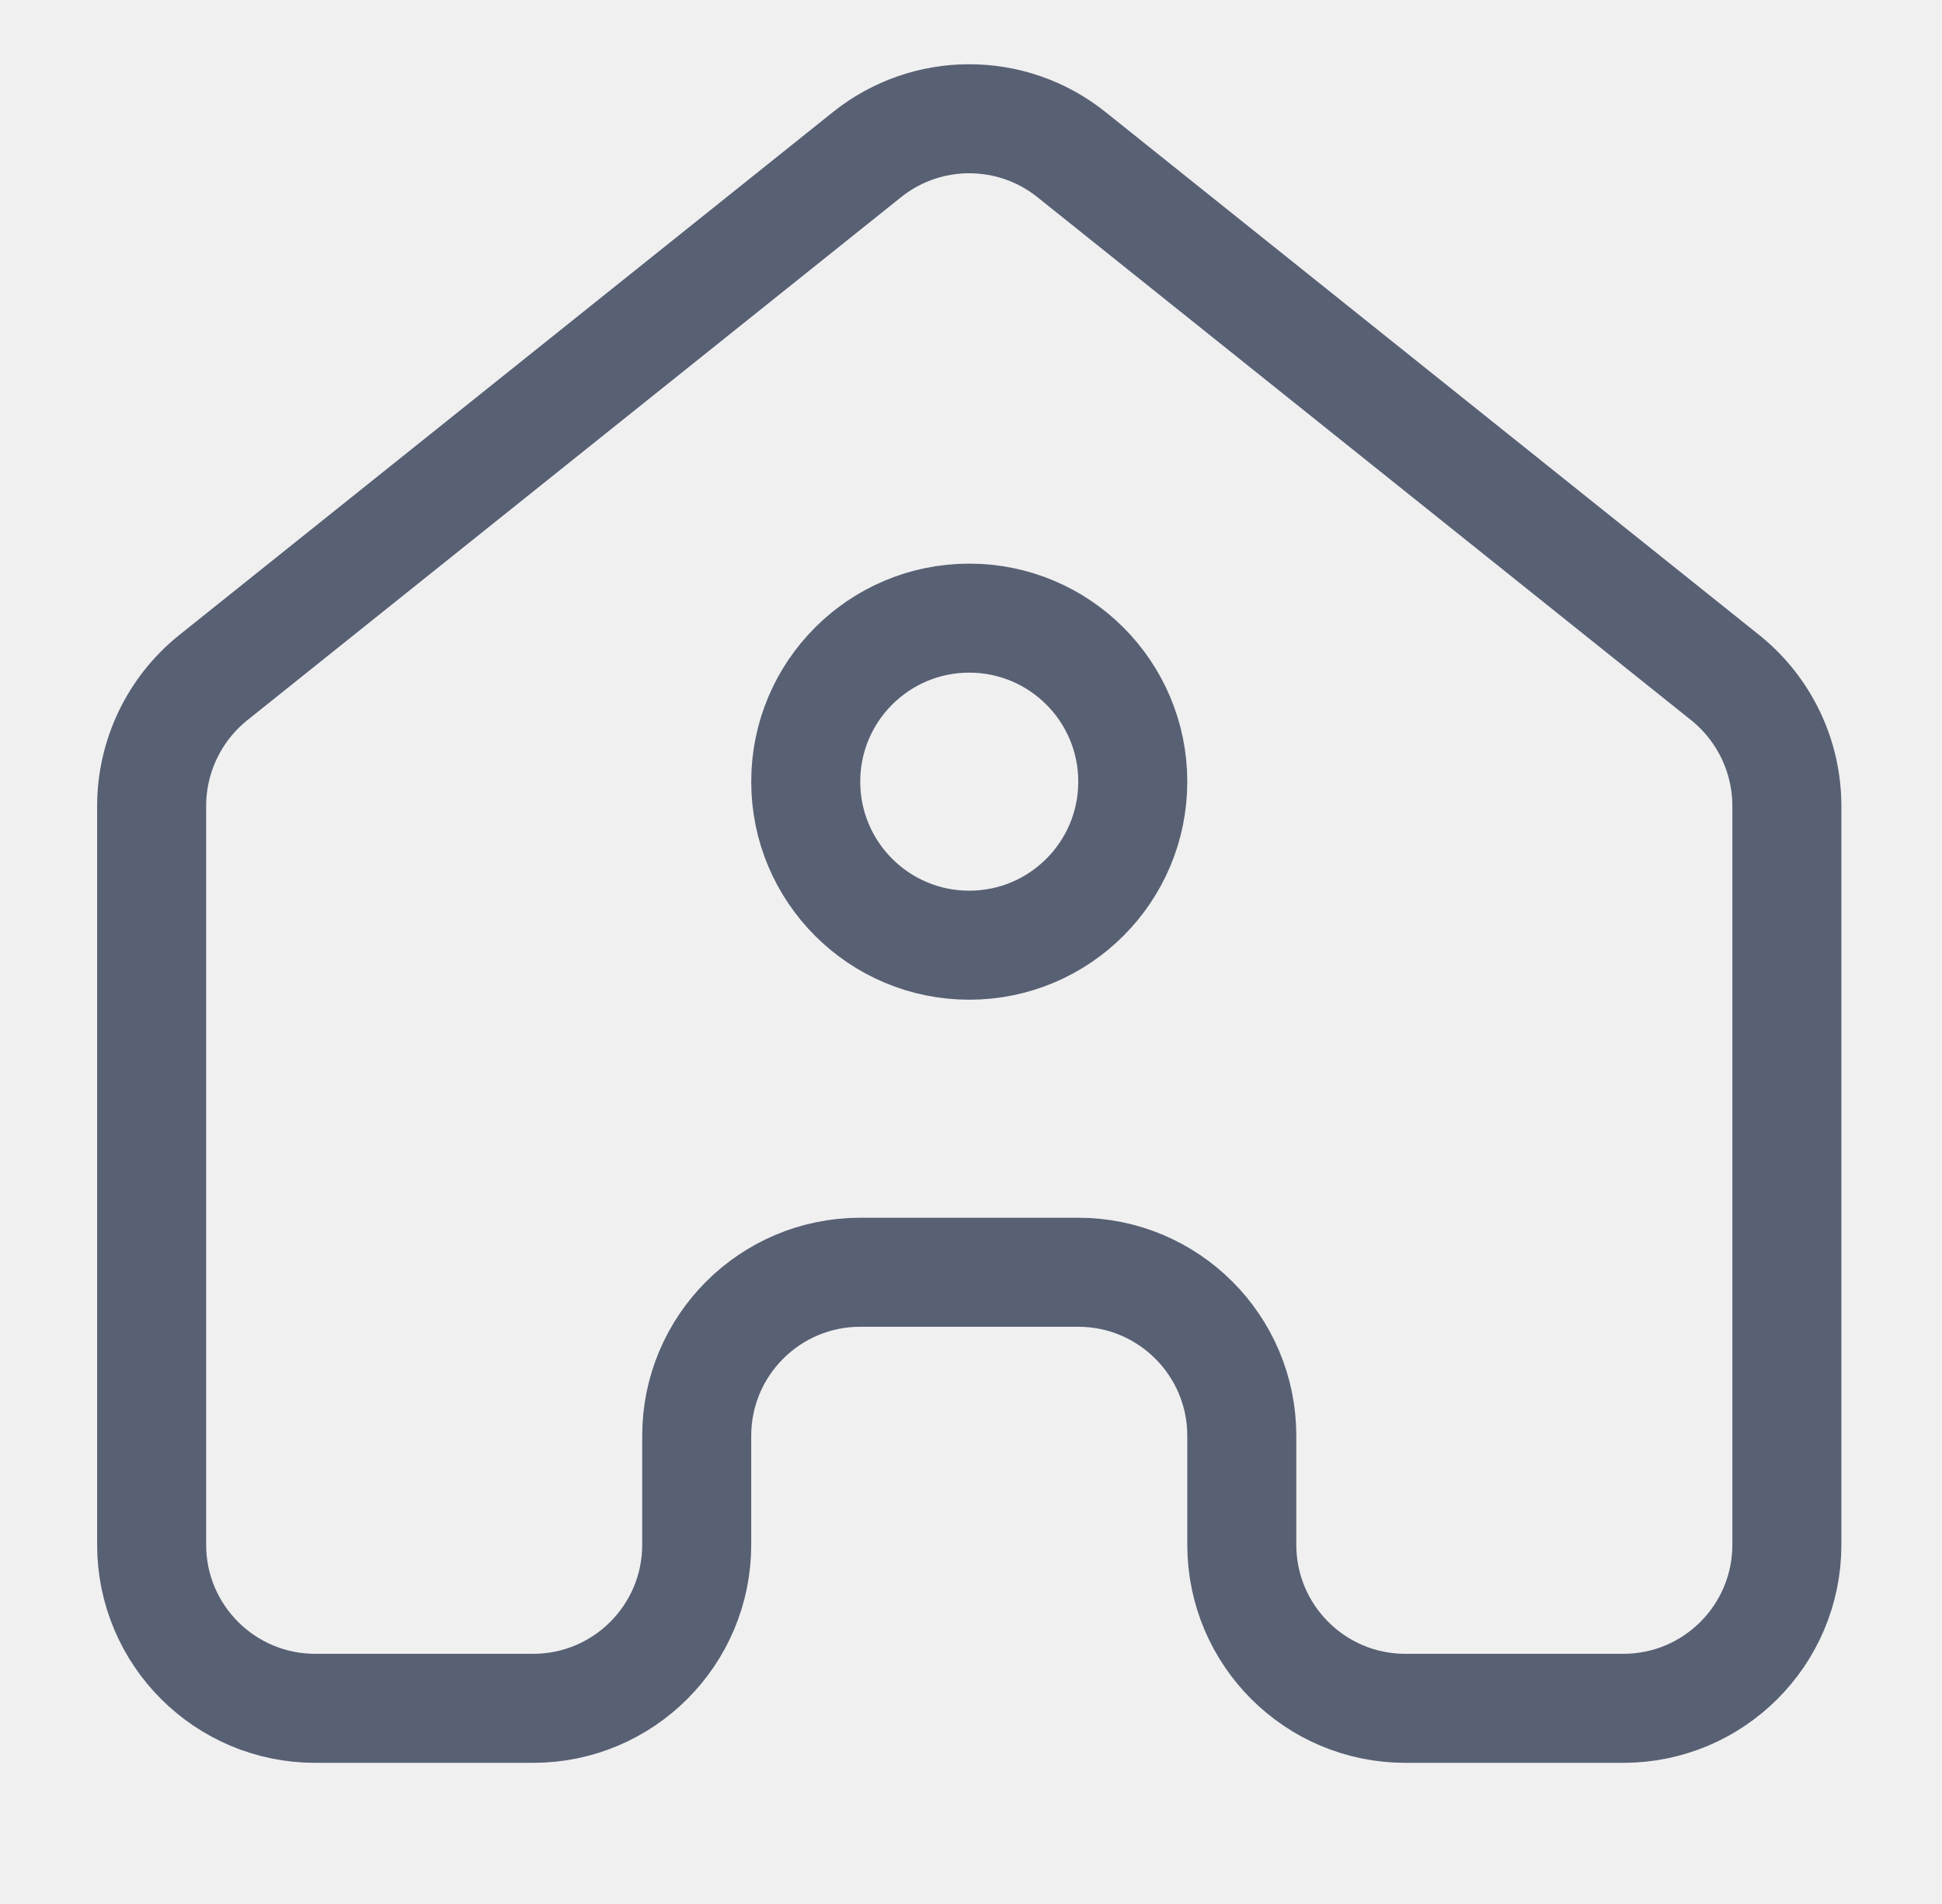
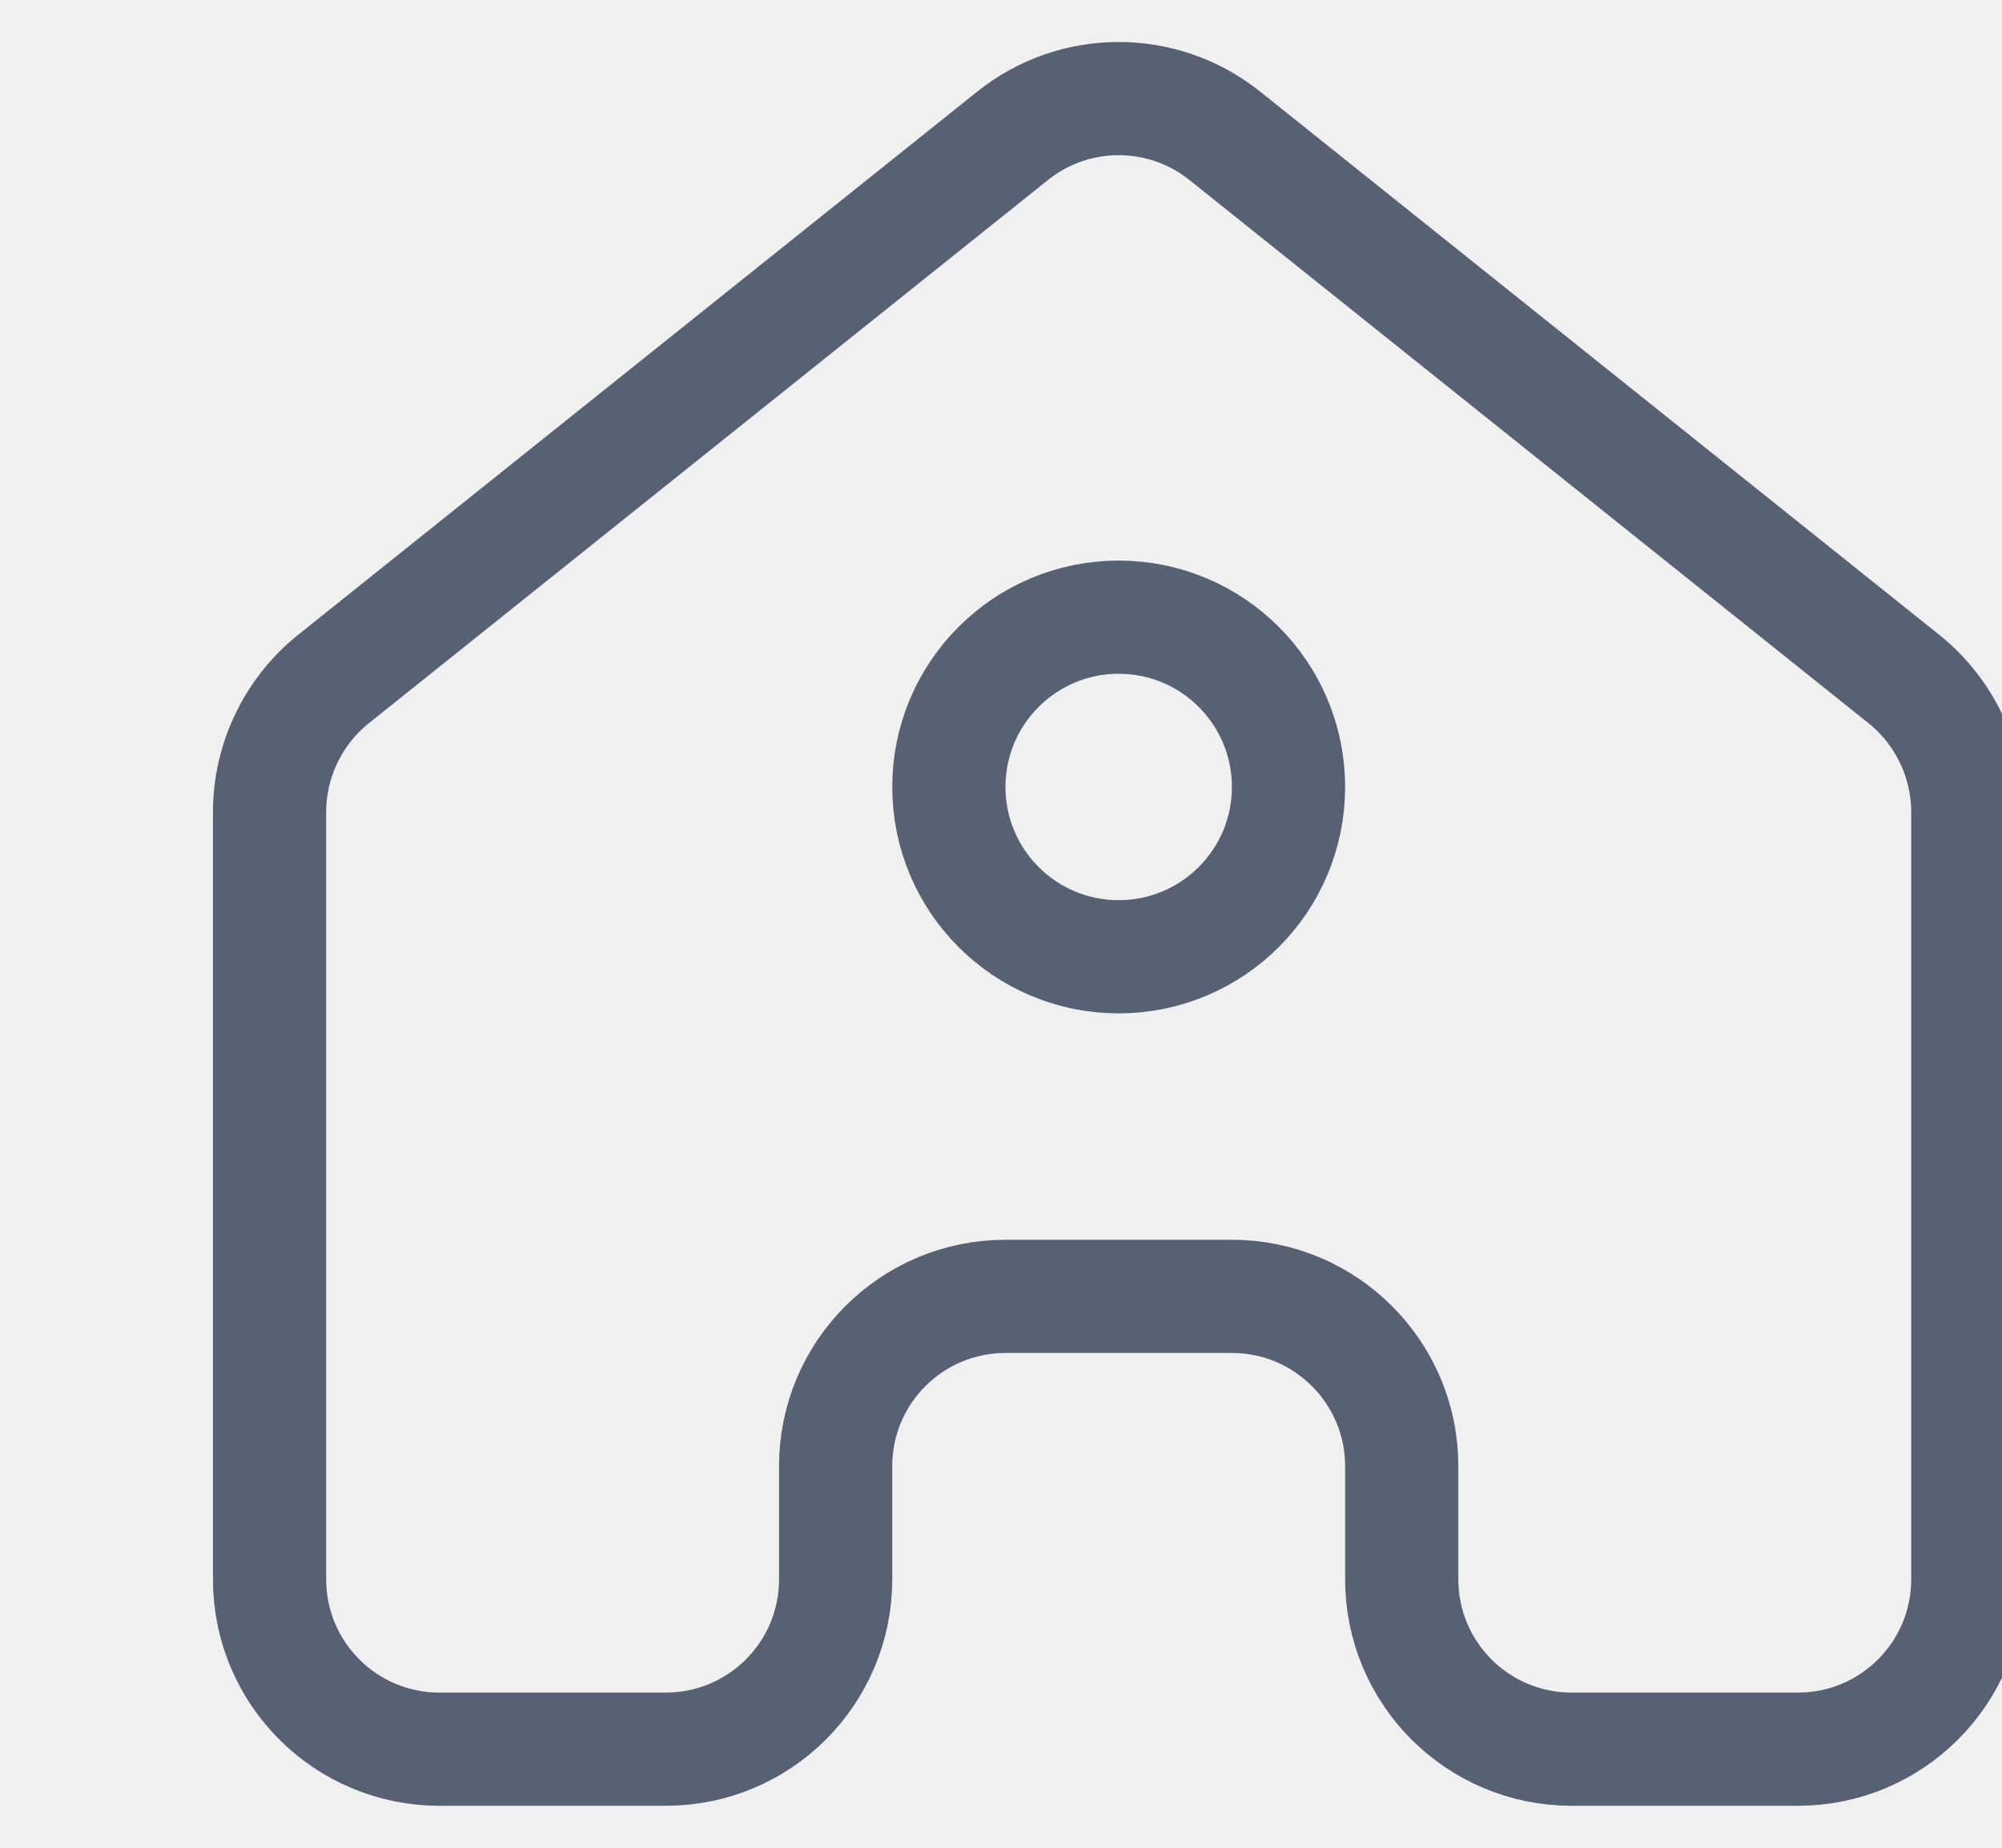
- <svg xmlns="http://www.w3.org/2000/svg" viewBox="-25.891 264.83 17.814 17.464" width="17.814px" height="17.464px" style="enable-background:new 0 0 400 1000;">
+ <svg xmlns="http://www.w3.org/2000/svg" viewBox="-1.881 272.048 17.683 16.323" width="17.683px" height="16.323px" style="enable-background:new 0 0 400 1000;">
  <defs>
-     <style>.cls-1,.cls-100,.cls-101,.cls-103,.cls-104,.cls-109,.cls-117,.cls-118,.cls-126,.cls-133,.cls-134,.cls-137,.cls-149,.cls-152,.cls-153,.cls-154,.cls-156,.cls-157,.cls-158,.cls-165,.cls-17,.cls-18,.cls-19,.cls-20,.cls-22,.cls-23,.cls-27,.cls-28,.cls-29,.cls-3,.cls-30,.cls-31,.cls-37,.cls-38,.cls-4,.cls-40,.cls-41,.cls-42,.cls-45,.cls-46,.cls-47,.cls-5,.cls-66,.cls-67,.cls-68,.cls-7,.cls-83,.cls-87,.cls-9,.cls-92,.cls-93,.cls-97,.cls-99{fill:none;}.cls-127,.cls-166,.cls-2,.cls-33,.cls-91{fill:#4262f0;}.cls-100,.cls-11,.cls-125,.cls-127,.cls-134,.cls-137,.cls-138,.cls-148,.cls-166,.cls-2,.cls-40,.cls-41,.cls-87,.cls-91{stroke:#4262f0;}.cls-10,.cls-100,.cls-101,.cls-103,.cls-104,.cls-107,.cls-109,.cls-11,.cls-12,.cls-126,.cls-13,.cls-132,.cls-148,.cls-157,.cls-158,.cls-16,.cls-166,.cls-171,.cls-19,.cls-2,.cls-20,.cls-27,.cls-28,.cls-29,.cls-37,.cls-38,.cls-4,.cls-41,.cls-43,.cls-44,.cls-45,.cls-66,.cls-67,.cls-68,.cls-7,.cls-81,.cls-84,.cls-85,.cls-87,.cls-92,.cls-93,.cls-94,.cls-95,.cls-96,.cls-99{stroke-miterlimit:10;}.cls-110,.cls-133,.cls-153,.cls-27,.cls-3,.cls-84{stroke:#fff;}.cls-103,.cls-104,.cls-105,.cls-107,.cls-108,.cls-110,.cls-117,.cls-118,.cls-119,.cls-120,.cls-121,.cls-122,.cls-123,.cls-124,.cls-125,.cls-127,.cls-128,.cls-129,.cls-133,.cls-135,.cls-136,.cls-137,.cls-138,.cls-149,.cls-150,.cls-152,.cls-153,.cls-154,.cls-155,.cls-156,.cls-158,.cls-159,.cls-17,.cls-18,.cls-19,.cls-20,.cls-22,.cls-24,.cls-25,.cls-27,.cls-29,.cls-3,.cls-31,.cls-37,.cls-39,.cls-40,.cls-41,.cls-42,.cls-46,.cls-5,.cls-64,.cls-66,.cls-68,.cls-7,.cls-83,.cls-85,.cls-88,.cls-89,.cls-90,.cls-91,.cls-92,.cls-93,.cls-96,.cls-97,.cls-99{stroke-linecap:round;}.cls-105,.cls-108,.cls-110,.cls-117,.cls-118,.cls-119,.cls-120,.cls-121,.cls-122,.cls-123,.cls-124,.cls-125,.cls-127,.cls-128,.cls-129,.cls-133,.cls-134,.cls-135,.cls-136,.cls-137,.cls-138,.cls-149,.cls-150,.cls-153,.cls-154,.cls-155,.cls-159,.cls-165,.cls-17,.cls-18,.cls-22,.cls-23,.cls-24,.cls-25,.cls-3,.cls-30,.cls-31,.cls-35,.cls-39,.cls-40,.cls-42,.cls-46,.cls-47,.cls-5,.cls-64,.cls-83,.cls-88,.cls-89,.cls-90,.cls-91,.cls-97{stroke-linejoin:round;}.cls-10,.cls-108,.cls-150,.cls-154,.cls-157,.cls-158,.cls-16,.cls-23,.cls-25,.cls-28,.cls-29,.cls-30,.cls-31,.cls-35,.cls-39,.cls-4,.cls-47,.cls-5,.cls-7,.cls-85{stroke:#586074;}.cls-24,.cls-6{fill:#7c869c;}.cls-108,.cls-150,.cls-16,.cls-163,.cls-25,.cls-8,.cls-85{fill:#586074;}.cls-148,.cls-21,.cls-86,.cls-9{opacity:0;}.cls-10,.cls-11,.cls-110,.cls-111,.cls-12,.cls-135,.cls-136,.cls-138,.cls-14,.cls-148,.cls-161,.cls-21,.cls-35,.cls-39,.cls-44,.cls-64,.cls-84,.cls-86,.cls-88,.cls-94{fill:#fff;}.cls-101,.cls-12,.cls-13,.cls-159,.cls-17,.cls-19,.cls-42,.cls-67,.cls-68,.cls-88,.cls-89{stroke:#31b491;}.cls-13,.cls-15,.cls-159,.cls-89{fill:#31b491;}.cls-100,.cls-103,.cls-104,.cls-105,.cls-159,.cls-17,.cls-18,.cls-28,.cls-29,.cls-30,.cls-31,.cls-67,.cls-68,.cls-93,.cls-95,.cls-96{stroke-width:2px;}.cls-18,.cls-45,.cls-46,.cls-81,.cls-92,.cls-93{stroke:#f07d42;}.cls-156,.cls-165,.cls-171,.cls-20,.cls-38,.cls-43,.cls-83,.cls-94{stroke:#ec4243;}.cls-107,.cls-132,.cls-22,.cls-90,.cls-99{stroke:#1f2229;}.cls-23{stroke-linecap:square;}.cls-24,.cls-64{stroke:#7c869c;}.cls-171,.cls-26,.cls-43{fill:#ec4243;}.cls-32,.cls-81{fill:#f07d42;}.cls-105,.cls-120,.cls-34{fill:#99a1b2;}.cls-36{clip-path:url(#clip-path);}.cls-104,.cls-37,.cls-44{stroke:#d3d7de;}.cls-48{fill:#ec1c24;}.cls-49{fill:#0057a7;}.cls-50{fill:#006838;}.cls-51{fill:#f48120;}.cls-52{fill:url(#linear-gradient);}.cls-53{fill:url(#linear-gradient-2);}.cls-54{fill:url(#linear-gradient-3);}.cls-55{fill:url(#linear-gradient-4);}.cls-56{fill:url(#linear-gradient-5);}.cls-57{fill:url(#linear-gradient-6);}.cls-58{fill:url(#linear-gradient-7);}.cls-59{fill:url(#linear-gradient-8);}.cls-60{fill:url(#linear-gradient-9);}.cls-61{fill:url(#linear-gradient-10);}.cls-62{fill:url(#linear-gradient-11);}.cls-63{fill:url(#linear-gradient-12);}.cls-65{clip-path:url(#clip-path-2);}.cls-103,.cls-105,.cls-117,.cls-120,.cls-66{stroke:#99a1b2;}.cls-69{fill:#e64a19;}.cls-70{fill:#5a2479;}.cls-71{fill:#8034ad;}.cls-72{fill:#f2f2f2;}.cls-73{fill:#f14336;}.cls-74{fill:#d32e2a;}.cls-75{fill:#ffd15c;}.cls-76{fill:#f8b64c;}.cls-77{fill:#40596b;}.cls-78{fill:#cdd6e0;}.cls-79{fill:#ff7058;}.cls-80{fill:#b8642f;}.cls-82{fill:#d3d7de;}.cls-111,.cls-86{fill-opacity:0;}.cls-107,.cls-132,.cls-90{fill:#1f2229;}.cls-132,.cls-90{opacity:0.6;}.cls-155,.cls-95,.cls-96{fill:#636c83;}.cls-135,.cls-136,.cls-155,.cls-95,.cls-96{stroke:#636c83;}.cls-97{stroke:#892320;}.cls-98{fill:#e9b449;}.cls-102{fill:#337eff;}.cls-106{clip-path:url(#clip-path-3);}.cls-107{opacity:0.4;}.cls-108,.cls-127{stroke-width:0.5px;}.cls-109{stroke:#000;}.cls-112{fill:#e2e4e9;}.cls-113,.cls-119,.cls-121{fill:#c5c9d3;}.cls-114,.cls-124,.cls-125{fill:#5a76f2;}.cls-115,.cls-122{fill:#899df5;}.cls-116,.cls-123{fill:#b8c4f9;}.cls-118,.cls-124{stroke:#5a76f2;}.cls-119{stroke:#bdbdbd;}.cls-121{stroke:#c5c9d3;}.cls-122{stroke:#899df5;}.cls-123{stroke:#b8c4f9;}.cls-126{stroke:#757575;}.cls-128{fill:#2b4eee;stroke:#2b4eee;}.cls-129{fill:#133bec;stroke:#133bec;}.cls-130{fill:#6442f0;}.cls-131{fill:#295394;}.cls-133{stroke-width:4px;}.cls-136,.cls-137,.cls-149,.cls-150,.cls-152,.cls-153,.cls-154,.cls-155,.cls-156,.cls-157,.cls-158{stroke-width:1.5px;}.cls-139{fill:url(#linear-gradient-13);}.cls-140{fill:url(#linear-gradient-14);}.cls-141{fill:url(#linear-gradient-15);}.cls-142{fill:url(#linear-gradient-16);}.cls-143{fill:url(#linear-gradient-17);}.cls-144{fill:url(#linear-gradient-18);}.cls-145{fill:url(#linear-gradient-19);}.cls-146{fill:#2680eb;}.cls-147{fill:red;}.cls-148,.cls-166,.cls-171{stroke-width:0;}.cls-149,.cls-152{stroke:#424857;}.cls-151{fill:#424857;}.cls-160{fill:url(#linear-gradient-20);}.cls-161,.cls-163{fill-rule:evenodd;}.cls-162{fill:#0077b5;}.cls-164{fill:url(#linear-gradient-21);}.cls-167{fill:#1ab6ff;}.cls-168{fill:#207245;}.cls-169{fill:#cb4424;}.cls-170{fill:#c50606;}</style>
+     <style>.cls-1,.cls-100,.cls-101,.cls-103,.cls-104,.cls-109,.cls-117,.cls-118,.cls-126,.cls-133,.cls-134,.cls-137,.cls-149,.cls-152,.cls-153,.cls-154,.cls-156,.cls-157,.cls-158,.cls-165,.cls-17,.cls-18,.cls-19,.cls-20,.cls-22,.cls-23,.cls-27,.cls-28,.cls-29,.cls-3,.cls-30,.cls-31,.cls-37,.cls-38,.cls-4,.cls-40,.cls-41,.cls-42,.cls-45,.cls-46,.cls-47,.cls-5,.cls-66,.cls-67,.cls-68,.cls-7,.cls-83,.cls-87,.cls-9,.cls-92,.cls-93,.cls-97,.cls-99{fill:none;}.cls-127,.cls-166,.cls-2,.cls-33,.cls-91{fill:#586074;}.cls-100,.cls-11,.cls-125,.cls-127,.cls-134,.cls-137,.cls-138,.cls-148,.cls-166,.cls-2,.cls-40,.cls-41,.cls-87,.cls-91{stroke:#586074;}.cls-10,.cls-100,.cls-101,.cls-103,.cls-104,.cls-107,.cls-109,.cls-11,.cls-12,.cls-126,.cls-13,.cls-132,.cls-148,.cls-157,.cls-158,.cls-16,.cls-166,.cls-171,.cls-19,.cls-2,.cls-20,.cls-27,.cls-28,.cls-29,.cls-37,.cls-38,.cls-4,.cls-41,.cls-43,.cls-44,.cls-45,.cls-66,.cls-67,.cls-68,.cls-7,.cls-81,.cls-84,.cls-85,.cls-87,.cls-92,.cls-93,.cls-94,.cls-95,.cls-96,.cls-99{stroke-miterlimit:10;}.cls-110,.cls-133,.cls-153,.cls-27,.cls-3,.cls-84{stroke:#fff;}.cls-103,.cls-104,.cls-105,.cls-107,.cls-108,.cls-110,.cls-117,.cls-118,.cls-119,.cls-120,.cls-121,.cls-122,.cls-123,.cls-124,.cls-125,.cls-127,.cls-128,.cls-129,.cls-133,.cls-135,.cls-136,.cls-137,.cls-138,.cls-149,.cls-150,.cls-152,.cls-153,.cls-154,.cls-155,.cls-156,.cls-158,.cls-159,.cls-17,.cls-18,.cls-19,.cls-20,.cls-22,.cls-24,.cls-25,.cls-27,.cls-29,.cls-3,.cls-31,.cls-37,.cls-39,.cls-40,.cls-41,.cls-42,.cls-46,.cls-5,.cls-64,.cls-66,.cls-68,.cls-7,.cls-83,.cls-85,.cls-88,.cls-89,.cls-90,.cls-91,.cls-92,.cls-93,.cls-96,.cls-97,.cls-99{stroke-linecap:round;}.cls-105,.cls-108,.cls-110,.cls-117,.cls-118,.cls-119,.cls-120,.cls-121,.cls-122,.cls-123,.cls-124,.cls-125,.cls-127,.cls-128,.cls-129,.cls-133,.cls-134,.cls-135,.cls-136,.cls-137,.cls-138,.cls-149,.cls-150,.cls-153,.cls-154,.cls-155,.cls-159,.cls-165,.cls-17,.cls-18,.cls-22,.cls-23,.cls-24,.cls-25,.cls-3,.cls-30,.cls-31,.cls-35,.cls-39,.cls-40,.cls-42,.cls-46,.cls-47,.cls-5,.cls-64,.cls-83,.cls-88,.cls-89,.cls-90,.cls-91,.cls-97{stroke-linejoin:round;}.cls-10,.cls-108,.cls-150,.cls-154,.cls-157,.cls-158,.cls-16,.cls-23,.cls-25,.cls-28,.cls-29,.cls-30,.cls-31,.cls-35,.cls-39,.cls-4,.cls-47,.cls-5,.cls-7,.cls-85{stroke:#586074;}.cls-24,.cls-6{fill:#7c869c;}.cls-108,.cls-150,.cls-16,.cls-163,.cls-25,.cls-8,.cls-85{fill:#586074;}.cls-148,.cls-21,.cls-86,.cls-9{opacity:0;}.cls-10,.cls-11,.cls-110,.cls-111,.cls-12,.cls-135,.cls-136,.cls-138,.cls-14,.cls-148,.cls-161,.cls-21,.cls-35,.cls-39,.cls-44,.cls-64,.cls-84,.cls-86,.cls-88,.cls-94{fill:#fff;}.cls-101,.cls-12,.cls-13,.cls-159,.cls-17,.cls-19,.cls-42,.cls-67,.cls-68,.cls-88,.cls-89{stroke:#31b491;}.cls-13,.cls-15,.cls-159,.cls-89{fill:#31b491;}.cls-100,.cls-103,.cls-104,.cls-105,.cls-159,.cls-17,.cls-18,.cls-28,.cls-29,.cls-30,.cls-31,.cls-67,.cls-68,.cls-93,.cls-95,.cls-96{stroke-width:2px;}.cls-18,.cls-45,.cls-46,.cls-81,.cls-92,.cls-93{stroke:#f07d42;}.cls-156,.cls-165,.cls-171,.cls-20,.cls-38,.cls-43,.cls-83,.cls-94{stroke:#ec4243;}.cls-107,.cls-132,.cls-22,.cls-90,.cls-99{stroke:#1f2229;}.cls-23{stroke-linecap:square;}.cls-24,.cls-64{stroke:#7c869c;}.cls-171,.cls-26,.cls-43{fill:#ec4243;}.cls-32,.cls-81{fill:#f07d42;}.cls-105,.cls-120,.cls-34{fill:#99a1b2;}.cls-36{clip-path:url(#clip-path);}.cls-104,.cls-37,.cls-44{stroke:#d3d7de;}.cls-48{fill:#ec1c24;}.cls-49{fill:#0057a7;}.cls-50{fill:#006838;}.cls-51{fill:#f48120;}.cls-52{fill:url(#linear-gradient);}.cls-53{fill:url(#linear-gradient-2);}.cls-54{fill:url(#linear-gradient-3);}.cls-55{fill:url(#linear-gradient-4);}.cls-56{fill:url(#linear-gradient-5);}.cls-57{fill:url(#linear-gradient-6);}.cls-58{fill:url(#linear-gradient-7);}.cls-59{fill:url(#linear-gradient-8);}.cls-60{fill:url(#linear-gradient-9);}.cls-61{fill:url(#linear-gradient-10);}.cls-62{fill:url(#linear-gradient-11);}.cls-63{fill:url(#linear-gradient-12);}.cls-65{clip-path:url(#clip-path-2);}.cls-103,.cls-105,.cls-117,.cls-120,.cls-66{stroke:#99a1b2;}.cls-69{fill:#e64a19;}.cls-70{fill:#5a2479;}.cls-71{fill:#8034ad;}.cls-72{fill:#f2f2f2;}.cls-73{fill:#f14336;}.cls-74{fill:#d32e2a;}.cls-75{fill:#ffd15c;}.cls-76{fill:#f8b64c;}.cls-77{fill:#40596b;}.cls-78{fill:#cdd6e0;}.cls-79{fill:#ff7058;}.cls-80{fill:#b8642f;}.cls-82{fill:#d3d7de;}.cls-111,.cls-86{fill-opacity:0;}.cls-107,.cls-132,.cls-90{fill:#1f2229;}.cls-132,.cls-90{opacity:0.6;}.cls-155,.cls-95,.cls-96{fill:#636c83;}.cls-135,.cls-136,.cls-155,.cls-95,.cls-96{stroke:#636c83;}.cls-97{stroke:#892320;}.cls-98{fill:#e9b449;}.cls-102{fill:#337eff;}.cls-106{clip-path:url(#clip-path-3);}.cls-107{opacity:0.4;}.cls-108,.cls-127{stroke-width:0.5px;}.cls-109{stroke:#000;}.cls-112{fill:#e2e4e9;}.cls-113,.cls-119,.cls-121{fill:#c5c9d3;}.cls-114,.cls-124,.cls-125{fill:#5a76f2;}.cls-115,.cls-122{fill:#899df5;}.cls-116,.cls-123{fill:#b8c4f9;}.cls-118,.cls-124{stroke:#5a76f2;}.cls-119{stroke:#bdbdbd;}.cls-121{stroke:#c5c9d3;}.cls-122{stroke:#899df5;}.cls-123{stroke:#b8c4f9;}.cls-126{stroke:#757575;}.cls-128{fill:#2b4eee;stroke:#2b4eee;}.cls-129{fill:#133bec;stroke:#133bec;}.cls-130{fill:#6442f0;}.cls-131{fill:#295394;}.cls-133{stroke-width:4px;}.cls-136,.cls-137,.cls-149,.cls-150,.cls-152,.cls-153,.cls-154,.cls-155,.cls-156,.cls-157,.cls-158{stroke-width:1.5px;}.cls-139{fill:url(#linear-gradient-13);}.cls-140{fill:url(#linear-gradient-14);}.cls-141{fill:url(#linear-gradient-15);}.cls-142{fill:url(#linear-gradient-16);}.cls-143{fill:url(#linear-gradient-17);}.cls-144{fill:url(#linear-gradient-18);}.cls-145{fill:url(#linear-gradient-19);}.cls-146{fill:#2680eb;}.cls-147{fill:red;}.cls-148,.cls-166,.cls-171{stroke-width:0;}.cls-149,.cls-152{stroke:#424857;}.cls-151{fill:#424857;}.cls-160{fill:url(#linear-gradient-20);}.cls-161,.cls-163{fill-rule:evenodd;}.cls-162{fill:#0077b5;}.cls-164{fill:url(#linear-gradient-21);}.cls-167{fill:#1ab6ff;}.cls-168{fill:#207245;}.cls-169{fill:#cb4424;}.cls-170{fill:#c50606;}</style>
  </defs>
-   <path class="cls-5" d="M -23 280.5 L -21 280.5 C -20.172 280.5 -19.5 279.828 -19.5 279 L -19.5 278 C -19.5 277.172 -18.828 276.5 -18 276.5 L -16 276.5 C -15.172 276.5 -14.5 277.172 -14.5 278 L -14.5 279 C -14.5 279.828 -13.828 280.5 -13 280.5 L -11 280.5 C -10.172 280.5 -9.5 279.828 -9.5 279 L -9.5 272.22 C -9.501 271.766 -9.707 271.336 -10.06 271.05 L -16.06 266.25 C -16.609 265.809 -17.391 265.809 -17.94 266.25 L -23.94 271.05 C -24.293 271.336 -24.499 271.766 -24.5 272.22 L -24.5 279 C -24.5 279.828 -23.828 280.5 -23 280.5 Z" />
-   <circle class="cls-5" cy="272" r="1.5" cx="-17" />
+   <path class="cls-5" d="M2,287.5H4A1.5,1.5,0,0,0,5.5,286v-1A1.5,1.5,0,0,1,7,283.5H9a1.5,1.5,0,0,1,1.5,1.5v1a1.5,1.5,0,0,0,1.5,1.5h2a1.5,1.5,0,0,0,1.5-1.5v-6.78a1.51,1.51,0,0,0-.56-1.17l-6-4.8a1.5,1.5,0,0,0-1.88,0l-6,4.8a1.51,1.51,0,0,0-.56,1.17V286A1.5,1.5,0,0,0,2,287.5Z" />
+   <circle class="cls-5" cx="8" cy="279" r="1.5" />
+   <rect class="cls-1" y="272" width="16" height="16" />
+   <rect class="cls-1" y="288" width="16" height="16" />
</svg>
